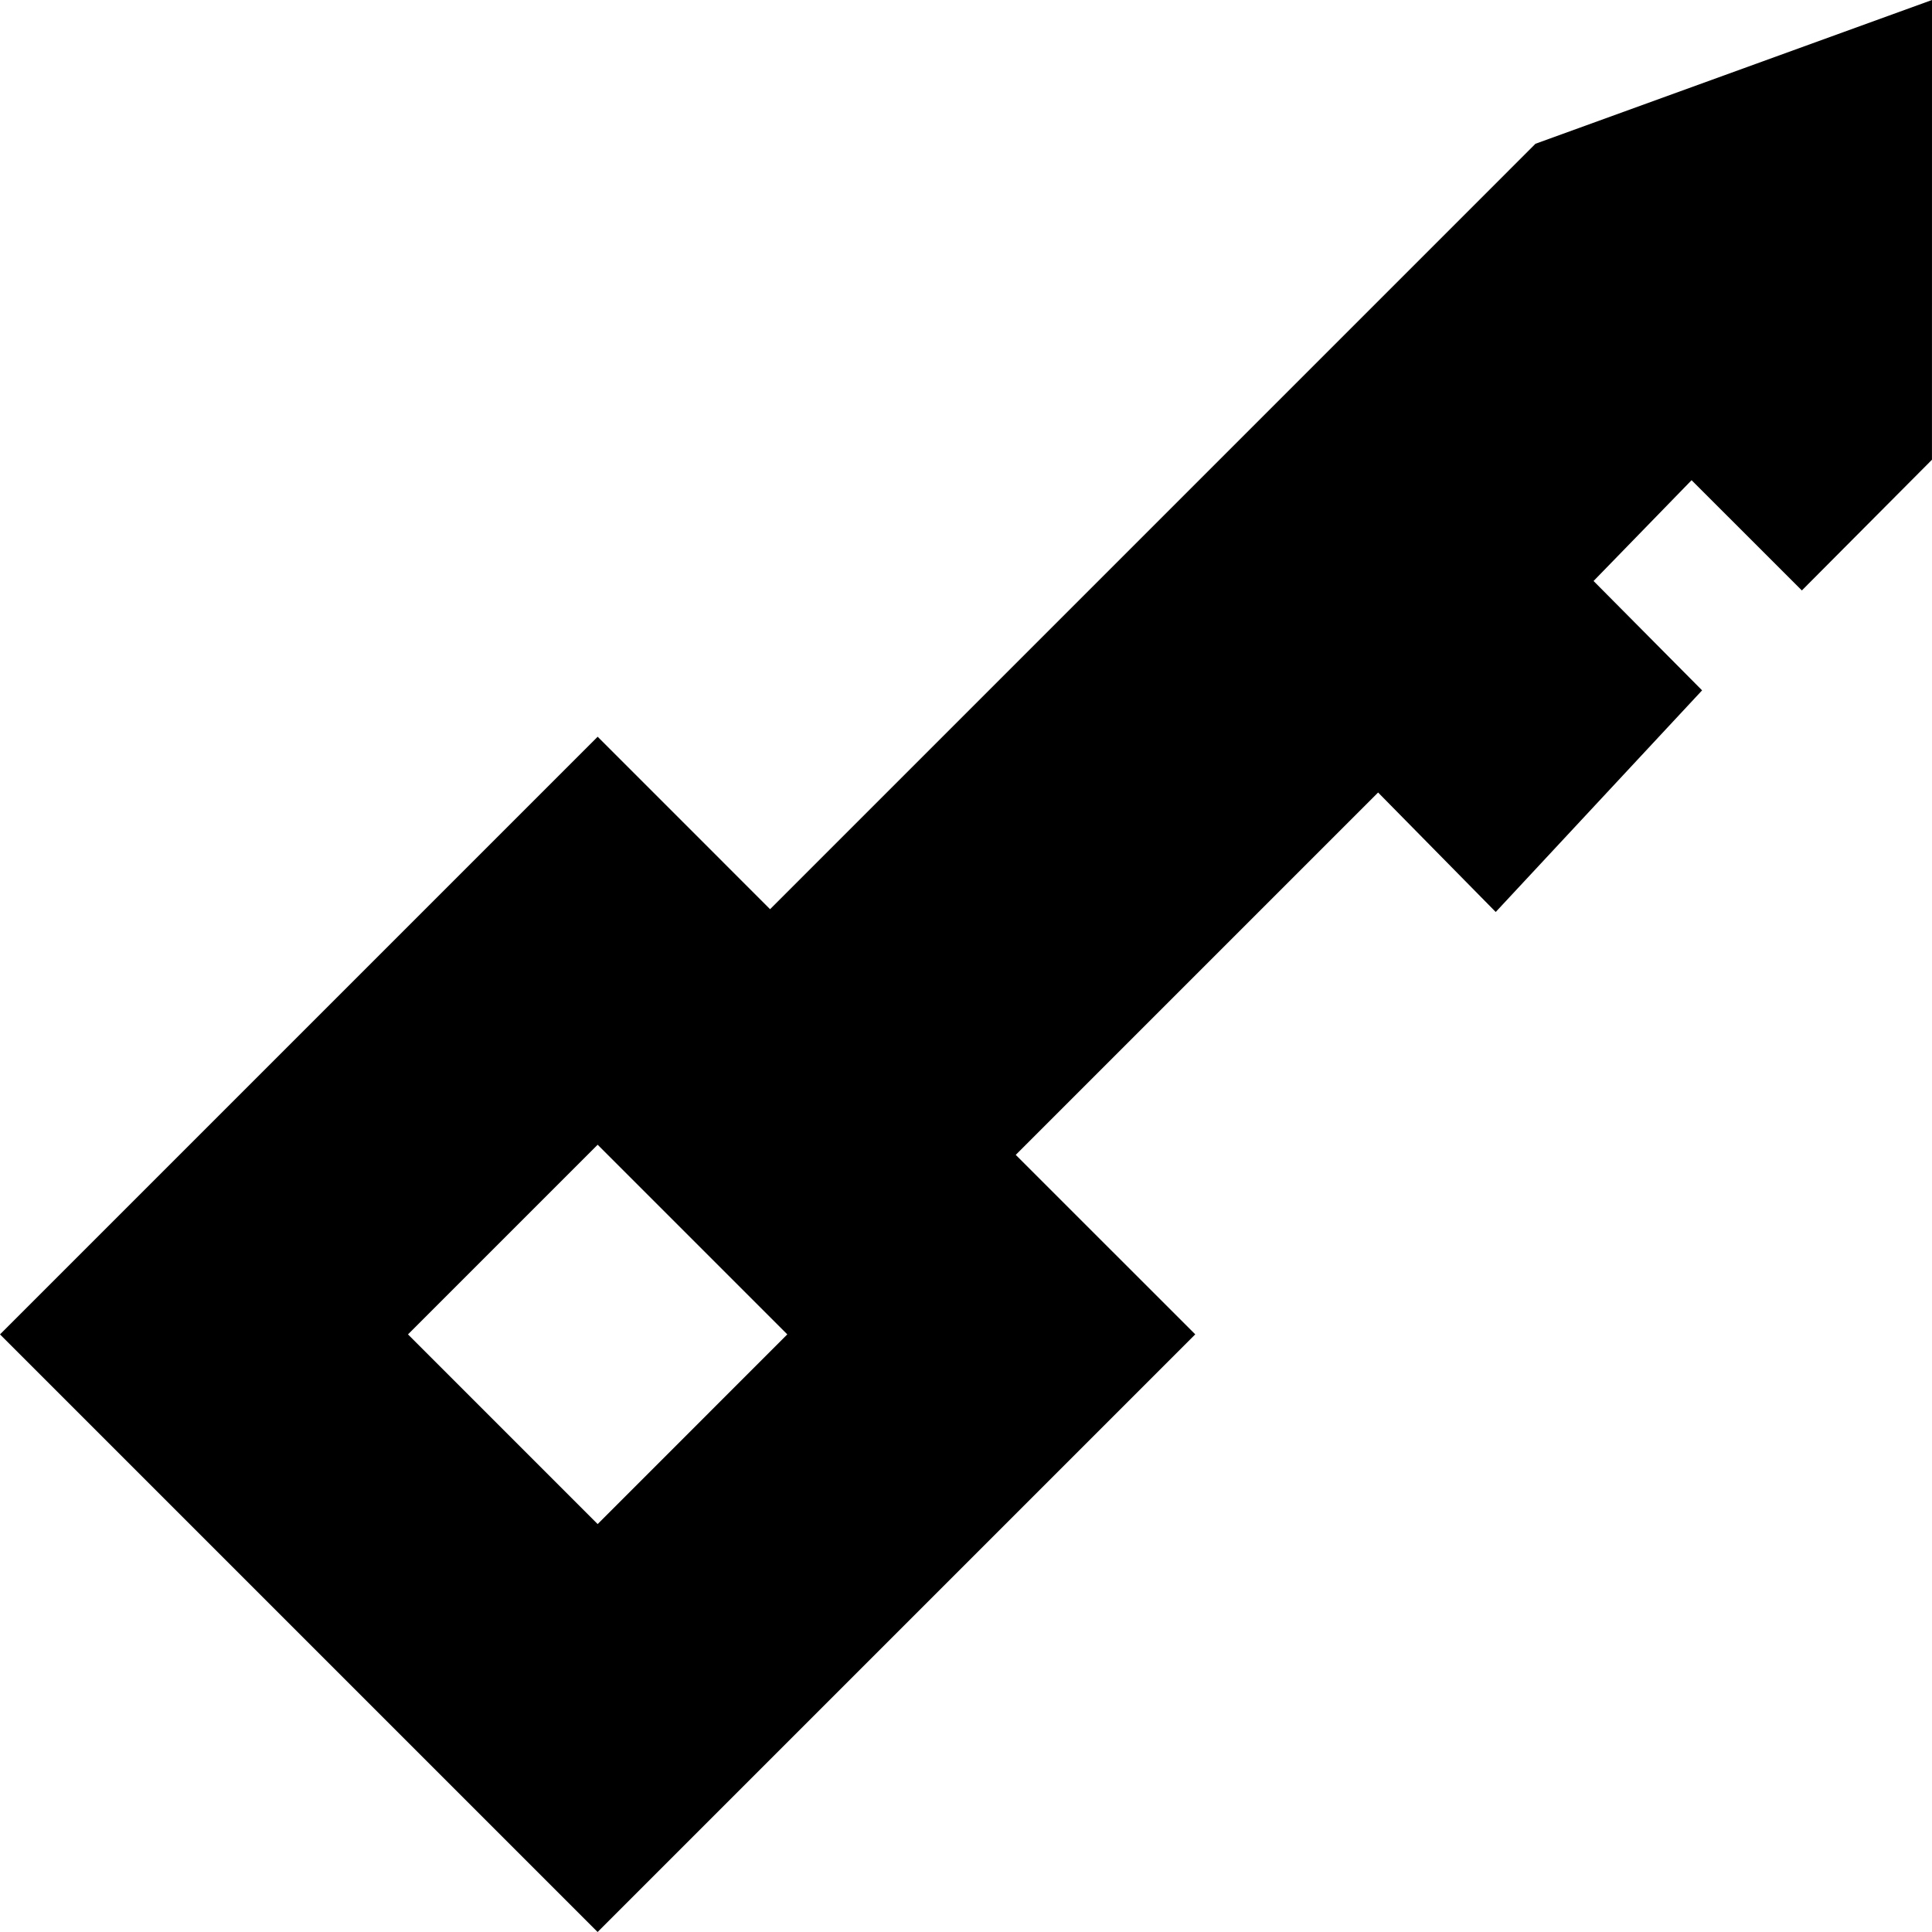
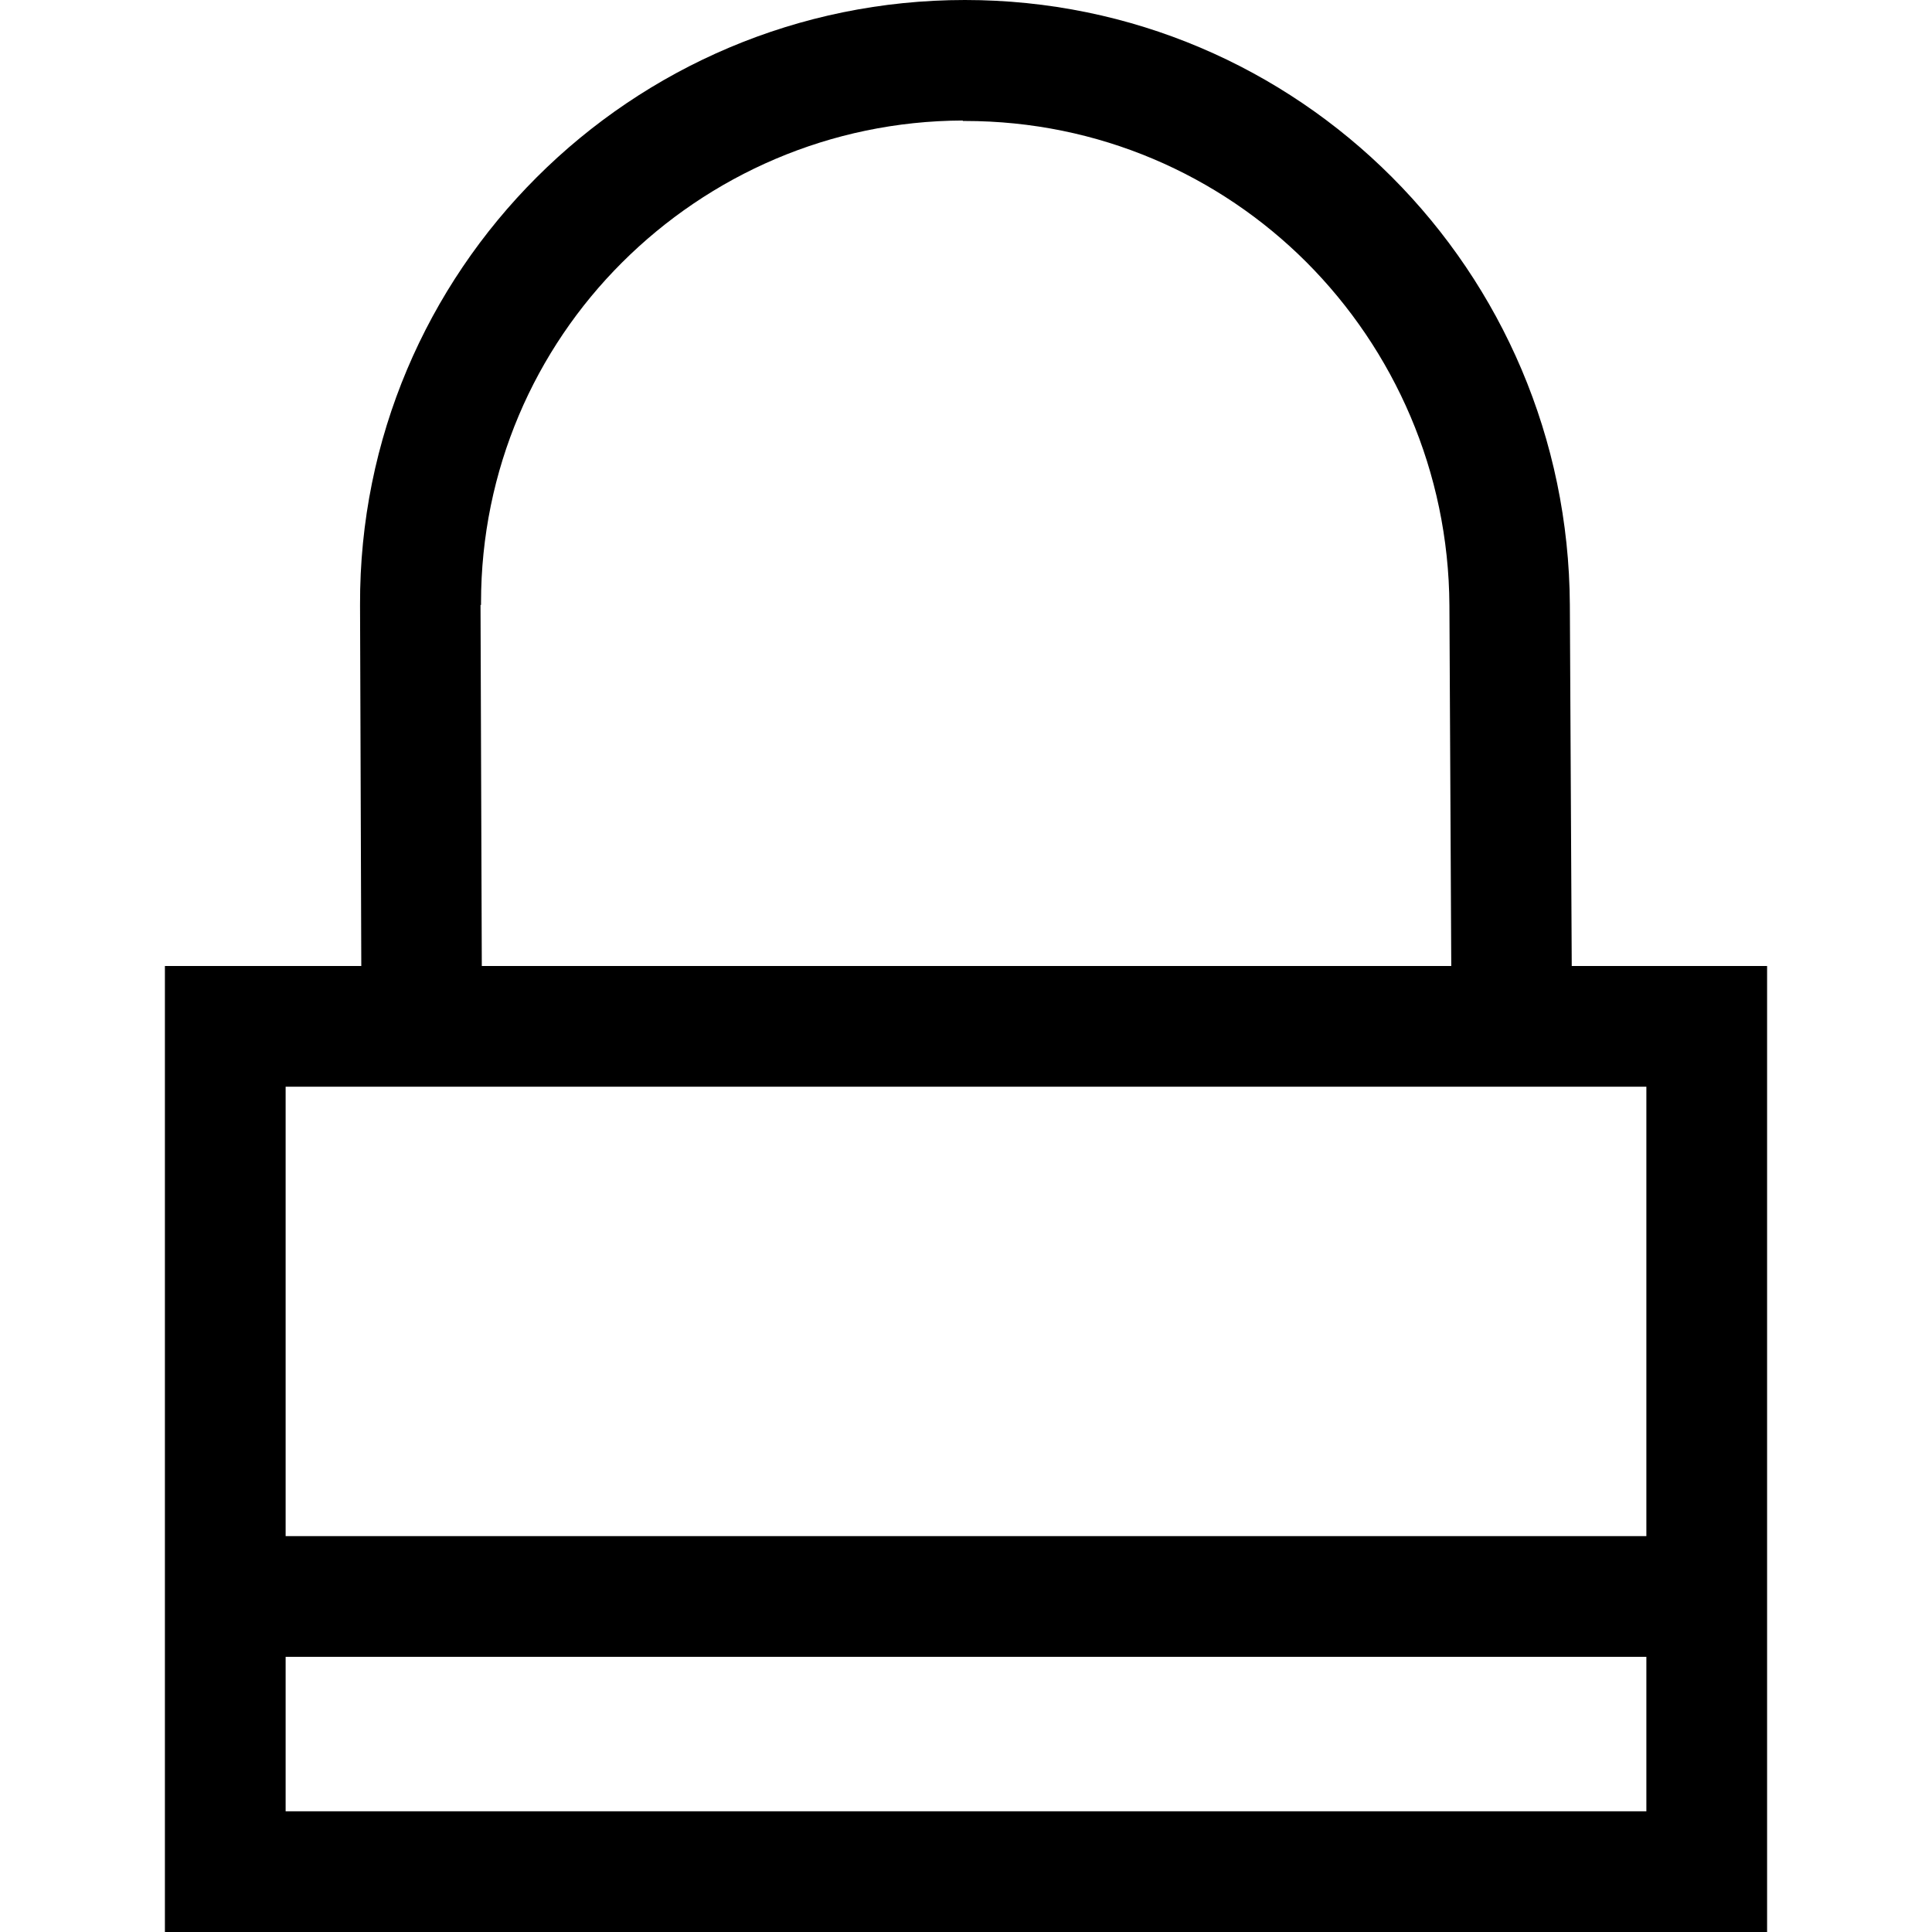
<svg xmlns="http://www.w3.org/2000/svg" xml:space="preserve" width="64px" height="64px" version="1.1" shape-rendering="geometricPrecision" text-rendering="geometricPrecision" image-rendering="optimizeQuality" fill-rule="evenodd" clip-rule="evenodd" viewBox="0 0 6400000 6400000">
  <g id="Warstwa_x0020_1">
-     <path fill="{color}" d="M2262548 2723301l288428 288547 2535504 -2535622 1313520 -476226 -118 1522932 -430990 432998 -365319 -365202 -324689 333902 359532 362249 -683631 734182 -389650 -395792 -1200369 1200369 594692 594574 -1979788 1979788 -1979670 -1979670 1979788 -1979788 282760 282759zm-282760 1068793l628236 628236 -628236 628354 -628236 -628354 628236 -628236z" />
+     <path fill="black" d="M4807500 3200000l-6142 -1194582c-2480,-443509 -183073,-845916 -473982,-1137297 -289137,-288783 -688473,-467368 -1130801,-467368l-7323 0 0 -1535c-439494,1535 -839184,181183 -1129266,471029 -288074,287602 -466541,685756 -466541,1126431l0 7323 -1654 0 4252 1195999 3211457 0zm-3861307 1888606l4507614 0 0 -1488680 -4507614 0 0 1488680zm4507614 399926l-4507614 0 0 511542 4507614 0 0 -511542zm-4256981 -2288532l-4134 -1195999c-4016,-1106706 897294,-2004001 2003883,-2004001 1106470,0 1998095,897295 2003765,2004001l6259 1195999 647134 0 0 3200000 -5307466 0 0 -3200000 650559 0z" />
  </g>
</svg>
